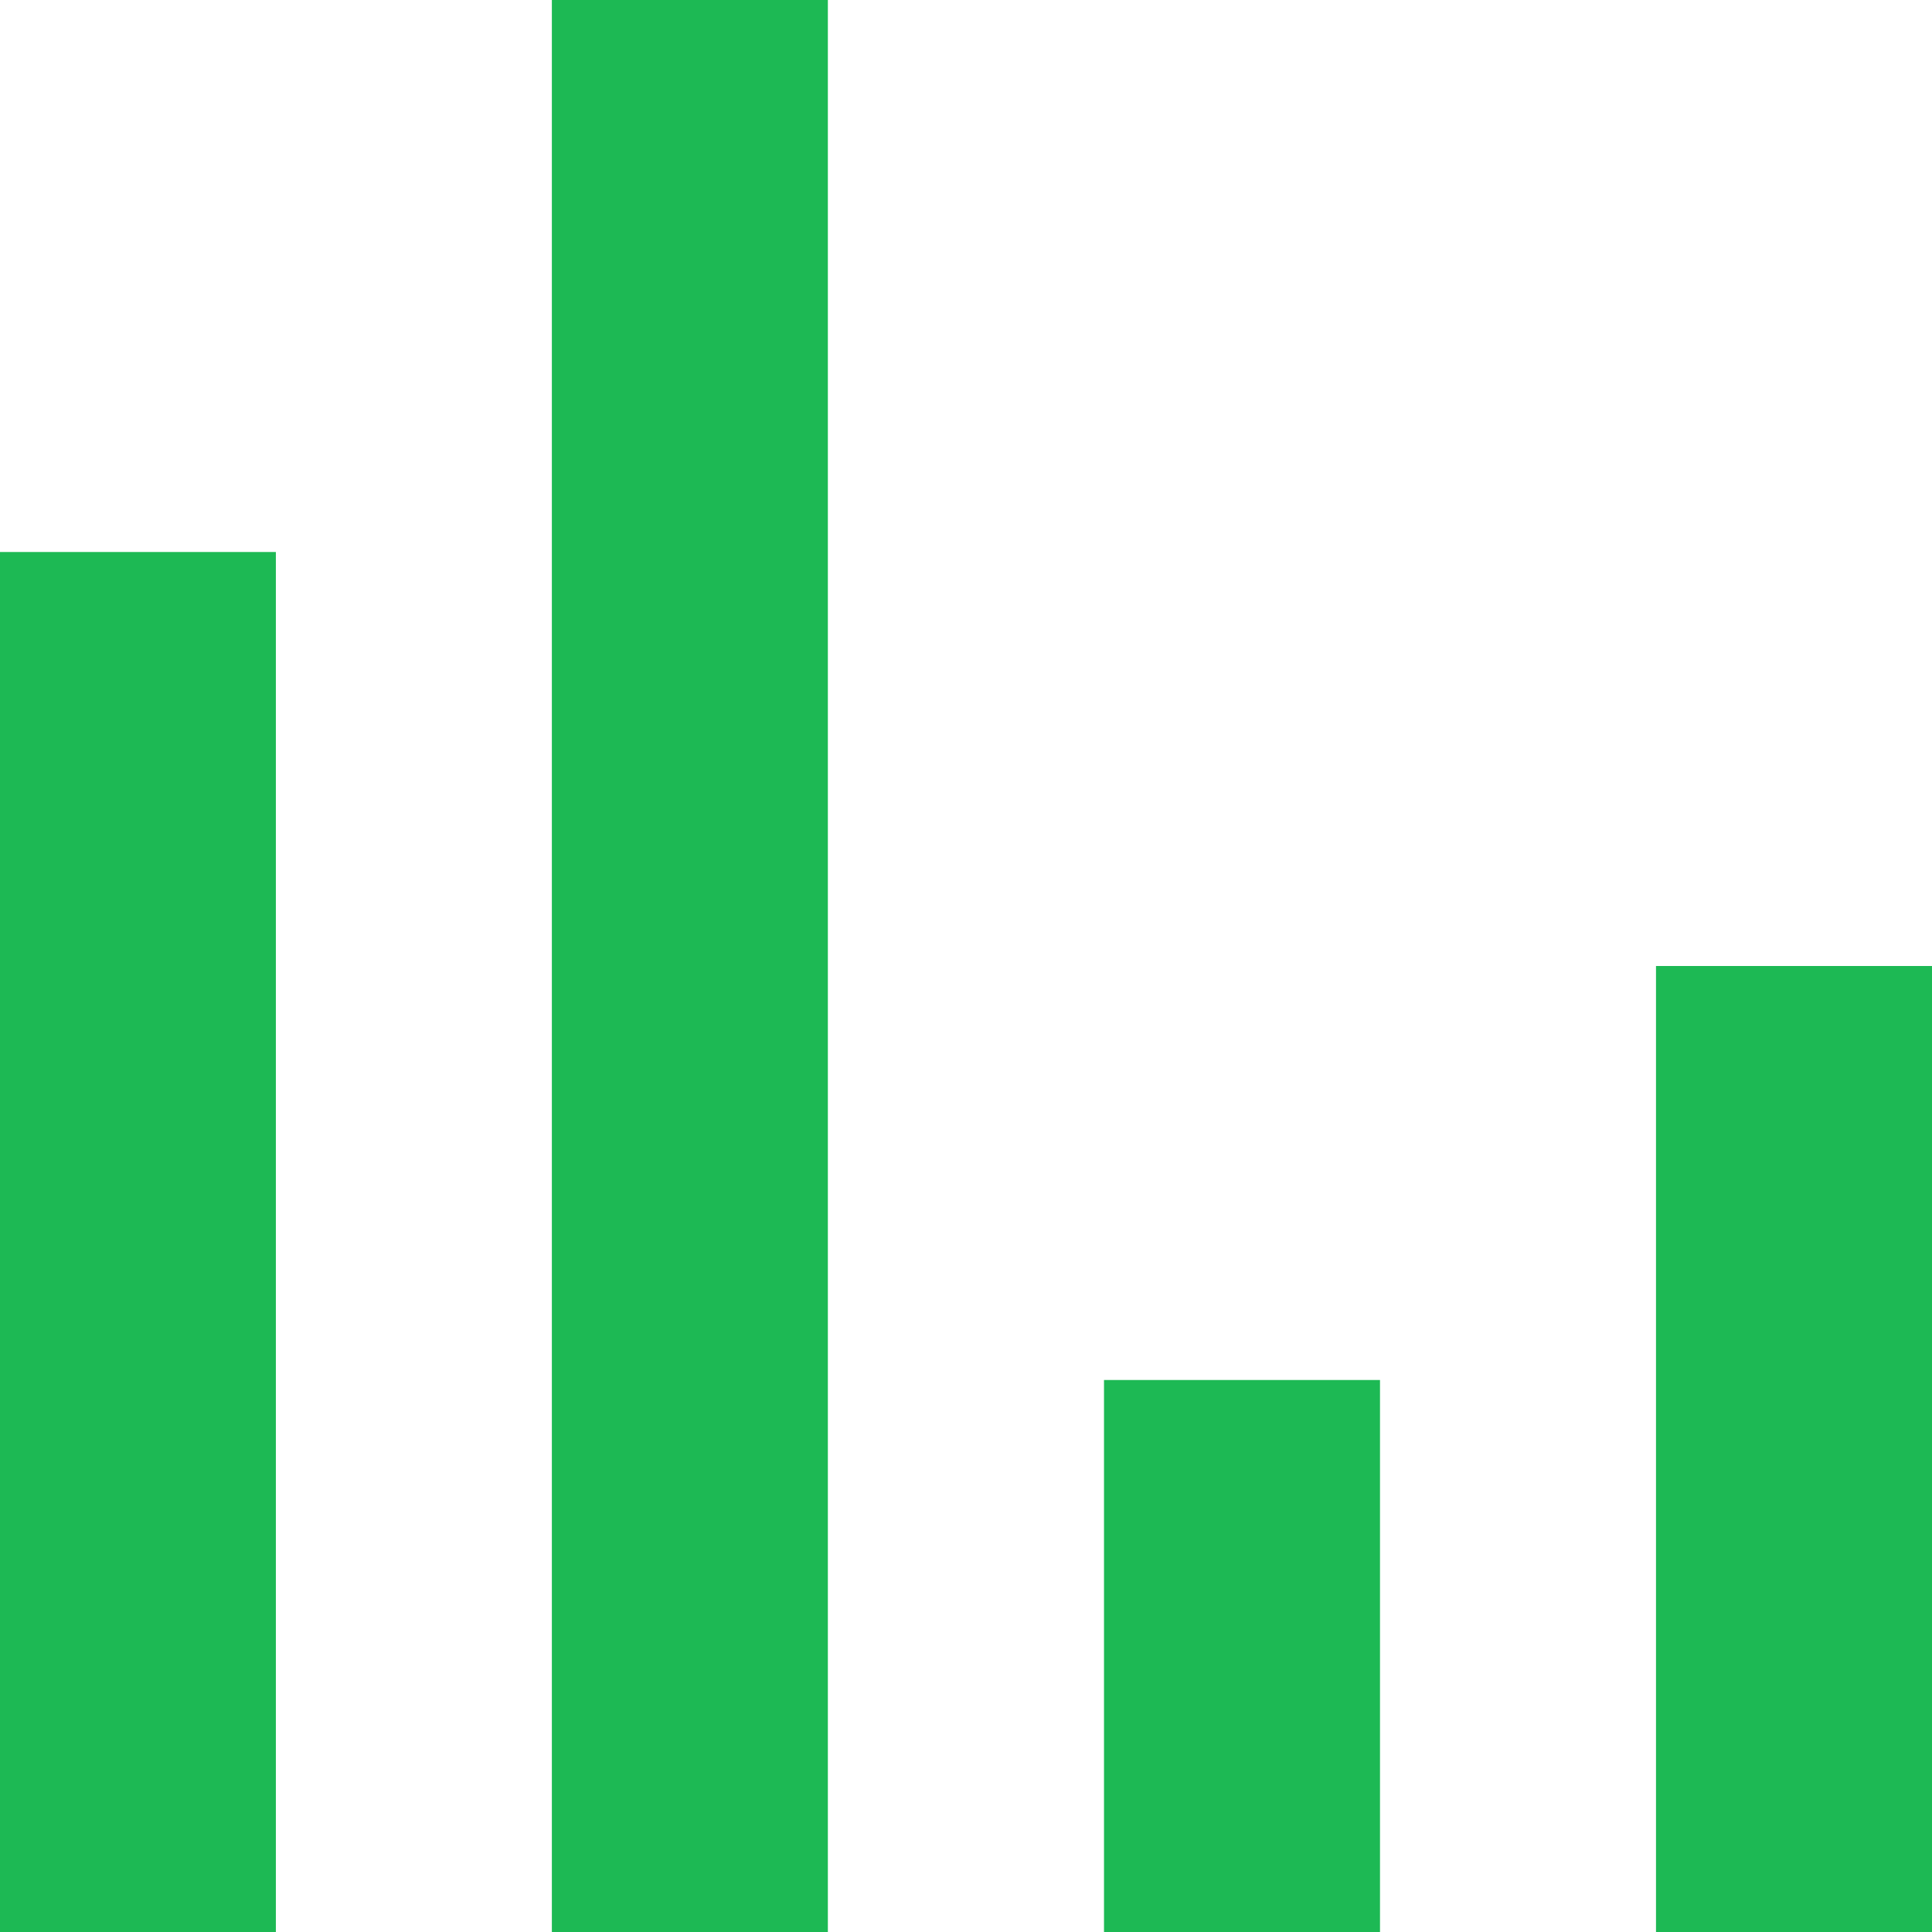
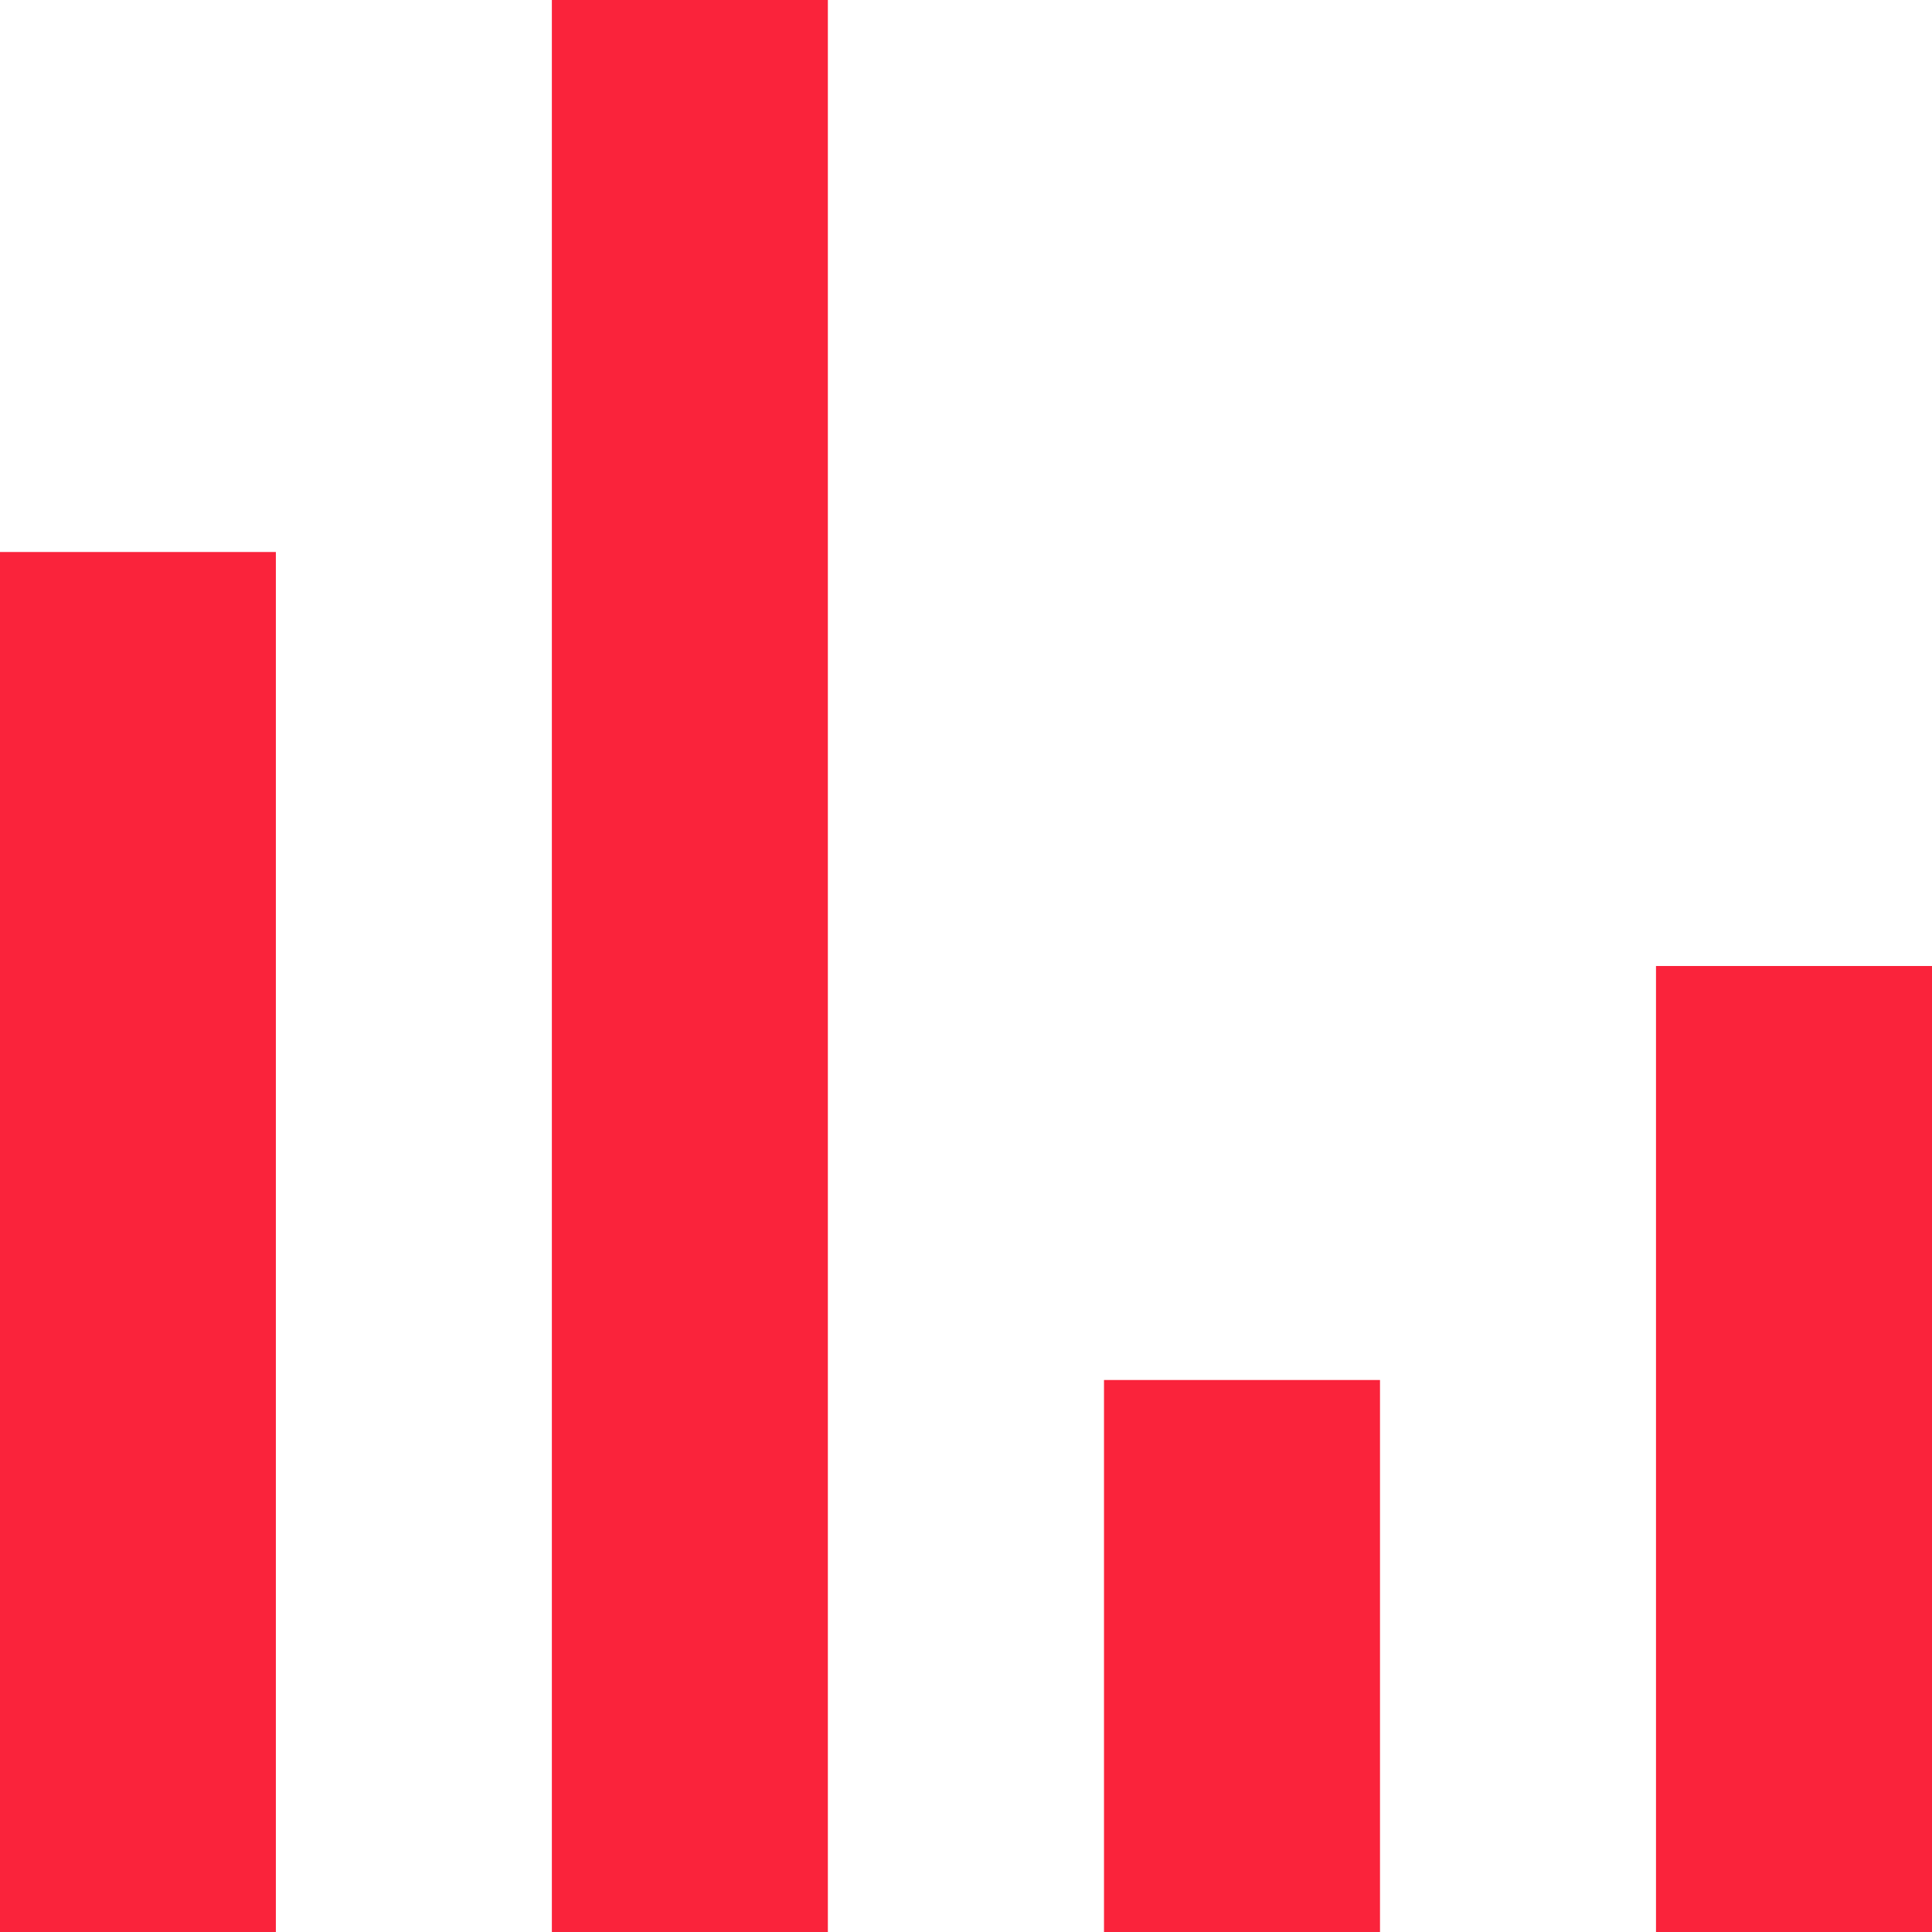
<svg xmlns="http://www.w3.org/2000/svg" width="14" height="14" viewBox="0 0 14 14" fill="none">
-   <path d="M3.999 14H5.999V0H3.999V14ZM-0.001 14H1.999V4H-0.001V14ZM12 7V14H14V7H12ZM8 14H10V10H8V14Z" fill="#1DB954" />
+   <path d="M3.999 14H5.999V0H3.999V14ZM-0.001 14H1.999V4H-0.001V14ZM12 7V14H14V7H12ZM8 14H10V10H8V14Z" fill="#FA233B" />
  <input id="_o_dbjbempljhcmhlfpfacalomonjpalpko" />
  <div id="divScriptsUsed" style="display: none" />
</svg>
